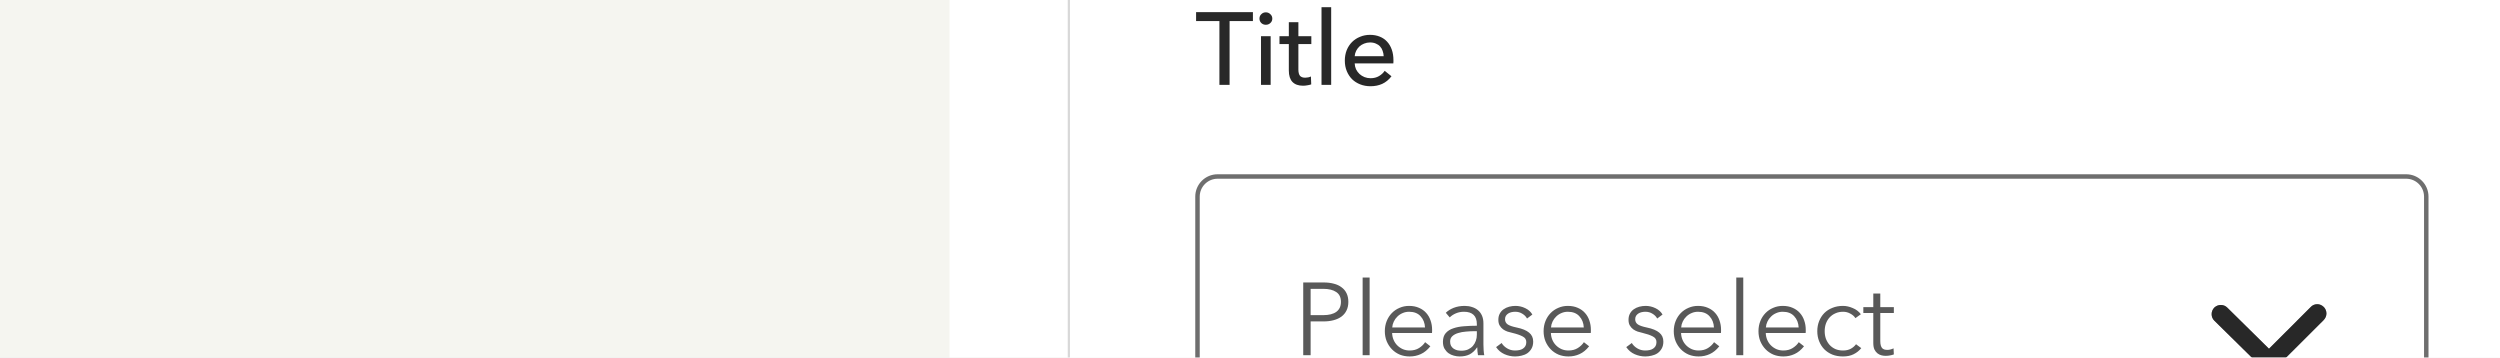
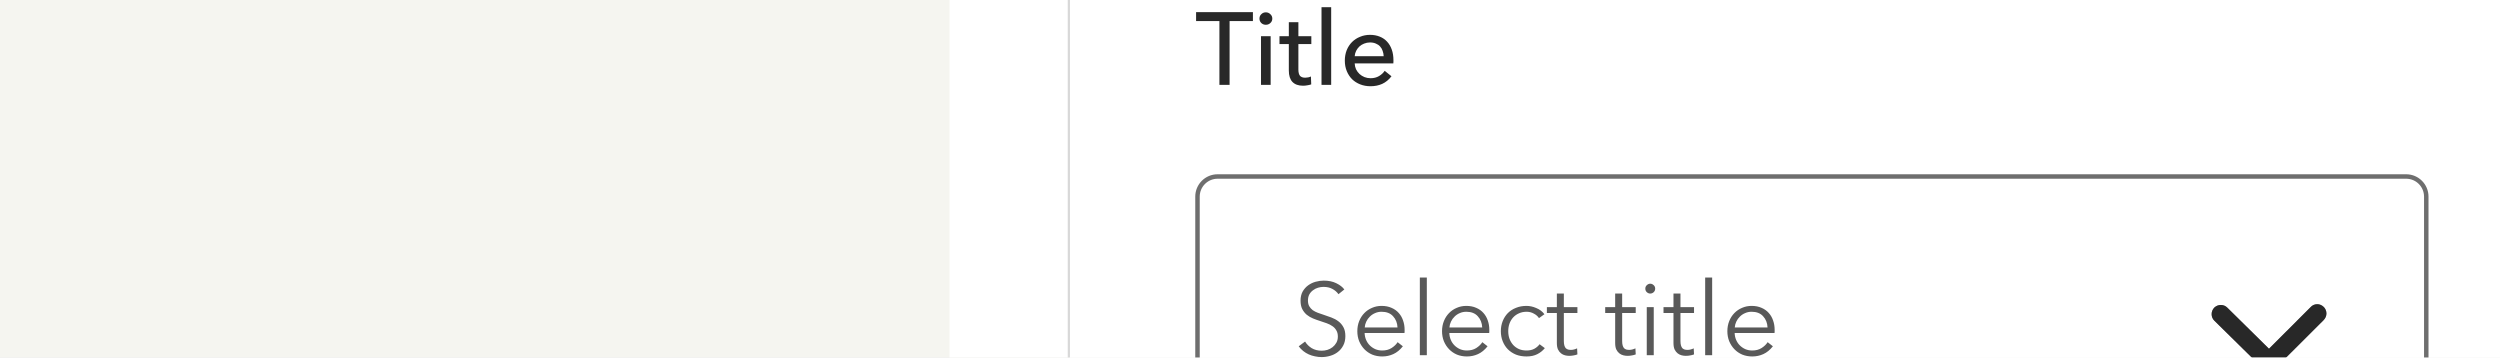
<svg xmlns="http://www.w3.org/2000/svg" width="1119" height="160" viewBox="0 0 1119 160" fill="none">
  <g clip-path="url(#clip0)">
    <rect width="1119" height="160" fill="#F5F5F0" />
    <rect x="425" y="-112" width="1129" height="640" rx="20" fill="white" />
    <rect x="478.422" y="-81.5" width="1022.16" height="579" fill="white" stroke="#D8D8D8" />
    <path d="M550.364 38H545.81V9.434H535.368V5.432H560.806V9.434H550.364V38ZM568.746 38H564.422V16.196H568.746V38ZM569.482 8.33C569.482 9.127 569.191 9.787 568.608 10.308C568.056 10.829 567.382 11.09 566.584 11.09C565.787 11.09 565.112 10.829 564.56 10.308C564.008 9.756 563.732 9.097 563.732 8.33C563.732 7.533 564.008 6.873 564.56 6.352C565.112 5.8 565.787 5.524 566.584 5.524C567.382 5.524 568.056 5.8 568.608 6.352C569.191 6.873 569.482 7.533 569.482 8.33ZM586.953 19.738H581.157V31.1C581.157 32.419 581.402 33.369 581.893 33.952C582.383 34.504 583.165 34.78 584.239 34.78C584.637 34.78 585.067 34.734 585.527 34.642C585.987 34.55 586.401 34.412 586.769 34.228L586.907 37.77C586.385 37.954 585.803 38.092 585.159 38.184C584.545 38.307 583.901 38.368 583.227 38.368C581.172 38.368 579.593 37.801 578.489 36.666C577.415 35.531 576.879 33.829 576.879 31.56V19.738H572.693V16.196H576.879V9.94H581.157V16.196H586.953V19.738ZM595.835 38H591.511V3.224H595.835V38ZM619.331 25.166C619.3 24.307 619.147 23.51 618.871 22.774C618.625 22.007 618.242 21.348 617.721 20.796C617.23 20.244 616.601 19.815 615.835 19.508C615.099 19.171 614.225 19.002 613.213 19.002C612.293 19.002 611.419 19.171 610.591 19.508C609.793 19.815 609.088 20.244 608.475 20.796C607.892 21.348 607.401 22.007 607.003 22.774C606.635 23.51 606.42 24.307 606.359 25.166H619.331ZM623.701 26.914C623.701 27.159 623.701 27.405 623.701 27.65C623.701 27.895 623.685 28.141 623.655 28.386H606.359C606.389 29.306 606.589 30.18 606.957 31.008C607.355 31.805 607.877 32.511 608.521 33.124C609.165 33.707 609.901 34.167 610.729 34.504C611.587 34.841 612.492 35.01 613.443 35.01C614.915 35.01 616.187 34.688 617.261 34.044C618.334 33.4 619.177 32.618 619.791 31.698L622.827 34.136C621.661 35.669 620.281 36.804 618.687 37.54C617.123 38.245 615.375 38.598 613.443 38.598C611.787 38.598 610.253 38.322 608.843 37.77C607.432 37.218 606.221 36.451 605.209 35.47C604.197 34.458 603.399 33.247 602.817 31.836C602.234 30.425 601.943 28.861 601.943 27.144C601.943 25.457 602.219 23.909 602.771 22.498C603.353 21.057 604.151 19.83 605.163 18.818C606.175 17.806 607.371 17.024 608.751 16.472C610.131 15.889 611.618 15.598 613.213 15.598C614.807 15.598 616.249 15.859 617.537 16.38C618.855 16.901 619.959 17.653 620.849 18.634C621.769 19.615 622.474 20.811 622.965 22.222C623.455 23.602 623.701 25.166 623.701 26.914Z" fill="#282828" />
    <rect x="536" y="79" width="550" height="130" rx="9" fill="white" stroke="#6E6E6E" stroke-width="2" />
    <path d="M1017.29 165.671C1016.76 165.91 1016.2 166.023 1015.62 166.023C1015.34 166.023 1015.06 165.997 1014.79 165.943C1014.5 165.884 1014.22 165.794 1013.95 165.671C1013.45 165.447 1013.02 165.123 1012.66 164.718L991.114 143.514C990.337 142.738 989.924 141.727 989.924 140.628C989.924 139.565 990.309 138.582 991.022 137.79L991.21 137.601C992.003 136.888 992.986 136.503 994.049 136.503C995.148 136.503 996.158 136.917 996.922 137.681L1015.6 156.097L1034.21 137.492C1034.98 136.632 1036.03 136.156 1037.18 136.156C1038.3 136.156 1039.32 136.6 1040.21 137.492C1040.92 138.28 1041.31 139.253 1041.31 140.306C1041.31 141.36 1040.92 142.332 1040.12 143.219L1018.58 164.71C1018.22 165.119 1017.78 165.446 1017.29 165.671Z" fill="#979797" />
    <mask id="mask0" mask-type="alpha" maskUnits="userSpaceOnUse" x="989" y="136" width="53" height="31">
      <path d="M1017.29 165.671C1016.76 165.91 1016.2 166.023 1015.62 166.023C1015.34 166.023 1015.06 165.997 1014.79 165.943C1014.5 165.884 1014.22 165.794 1013.95 165.671C1013.45 165.447 1013.02 165.123 1012.66 164.718L991.114 143.514C990.337 142.738 989.924 141.727 989.924 140.628C989.924 139.565 990.309 138.582 991.022 137.79L991.21 137.601C992.003 136.888 992.986 136.503 994.049 136.503C995.148 136.503 996.158 136.917 996.922 137.681L1015.6 156.097L1034.21 137.492C1034.98 136.632 1036.03 136.156 1037.18 136.156C1038.3 136.156 1039.32 136.6 1040.21 137.492C1040.92 138.28 1041.31 139.253 1041.31 140.306C1041.31 141.36 1040.92 142.332 1040.12 143.219L1018.58 164.71C1018.22 165.119 1017.78 165.446 1017.29 165.671Z" fill="white" />
    </mask>
    <g mask="url(#mask0)">
      <rect width="60.923" height="60.923" transform="matrix(1 0 0 -1 985.154 180.924)" fill="#282828" />
    </g>
-     <path d="M583.324 126.432H592.524C594.18 126.432 595.683 126.616 597.032 126.984C598.381 127.321 599.531 127.858 600.482 128.594C601.463 129.299 602.215 130.204 602.736 131.308C603.257 132.381 603.518 133.654 603.518 135.126C603.518 136.598 603.242 137.886 602.69 138.99C602.169 140.063 601.417 140.968 600.436 141.704C599.485 142.409 598.32 142.946 596.94 143.314C595.591 143.682 594.088 143.866 592.432 143.866H586.636V159H583.324V126.432ZM586.636 141.06H592.248C594.855 141.06 596.833 140.554 598.182 139.542C599.531 138.53 600.206 137.058 600.206 135.126C600.206 133.102 599.501 131.63 598.09 130.71C596.71 129.759 594.763 129.284 592.248 129.284H586.636V141.06ZM613.044 159H609.916V124.224H613.044V159ZM637.835 146.58C637.743 144.556 637.084 142.885 635.857 141.566C634.661 140.217 632.944 139.542 630.705 139.542C629.663 139.542 628.697 139.741 627.807 140.14C626.918 140.508 626.136 141.029 625.461 141.704C624.787 142.348 624.25 143.099 623.851 143.958C623.453 144.786 623.223 145.66 623.161 146.58H637.835ZM641.009 147.592C641.009 147.807 641.009 148.037 641.009 148.282C641.009 148.527 640.994 148.788 640.963 149.064H623.115C623.146 150.137 623.361 151.149 623.759 152.1C624.158 153.051 624.71 153.879 625.415 154.584C626.121 155.289 626.949 155.857 627.899 156.286C628.85 156.685 629.877 156.884 630.981 156.884C632.607 156.884 634.002 156.516 635.167 155.78C636.363 155.013 637.268 154.139 637.881 153.158L640.227 154.998C638.939 156.623 637.513 157.789 635.949 158.494C634.416 159.199 632.76 159.552 630.981 159.552C629.387 159.552 627.899 159.276 626.519 158.724C625.17 158.141 624.005 157.344 623.023 156.332C622.042 155.32 621.26 154.124 620.677 152.744C620.125 151.364 619.849 149.861 619.849 148.236C619.849 146.611 620.125 145.108 620.677 143.728C621.229 142.348 621.996 141.152 622.977 140.14C623.959 139.128 625.109 138.346 626.427 137.794C627.746 137.211 629.172 136.92 630.705 136.92C632.392 136.92 633.879 137.211 635.167 137.794C636.455 138.346 637.529 139.113 638.387 140.094C639.246 141.045 639.89 142.164 640.319 143.452C640.779 144.74 641.009 146.12 641.009 147.592ZM661.038 145.108C661.038 143.237 660.547 141.842 659.566 140.922C658.585 140.002 657.159 139.542 655.288 139.542C654 139.542 652.804 139.772 651.7 140.232C650.596 140.692 649.661 141.305 648.894 142.072L647.146 140.002C648.035 139.113 649.201 138.377 650.642 137.794C652.114 137.211 653.77 136.92 655.61 136.92C656.775 136.92 657.864 137.089 658.876 137.426C659.888 137.733 660.777 138.208 661.544 138.852C662.311 139.496 662.909 140.309 663.338 141.29C663.767 142.271 663.982 143.421 663.982 144.74V154.17C663.982 154.998 664.013 155.857 664.074 156.746C664.135 157.635 664.227 158.387 664.35 159H661.544C661.452 158.479 661.375 157.911 661.314 157.298C661.253 156.685 661.222 156.087 661.222 155.504H661.13C660.149 156.945 659.029 157.988 657.772 158.632C656.545 159.245 655.058 159.552 653.31 159.552C652.482 159.552 651.623 159.429 650.734 159.184C649.875 158.969 649.078 158.601 648.342 158.08C647.637 157.559 647.039 156.884 646.548 156.056C646.088 155.228 645.858 154.216 645.858 153.02C645.858 151.364 646.272 150.061 647.1 149.11C647.959 148.129 649.093 147.408 650.504 146.948C651.915 146.457 653.525 146.151 655.334 146.028C657.174 145.875 659.075 145.798 661.038 145.798V145.108ZM660.118 148.236C658.83 148.236 657.527 148.297 656.208 148.42C654.92 148.512 653.739 148.727 652.666 149.064C651.623 149.371 650.765 149.831 650.09 150.444C649.415 151.057 649.078 151.87 649.078 152.882C649.078 153.649 649.216 154.293 649.492 154.814C649.799 155.335 650.197 155.765 650.688 156.102C651.179 156.409 651.715 156.639 652.298 156.792C652.911 156.915 653.525 156.976 654.138 156.976C655.242 156.976 656.223 156.792 657.082 156.424C657.941 156.025 658.661 155.504 659.244 154.86C659.827 154.185 660.271 153.419 660.578 152.56C660.885 151.701 661.038 150.797 661.038 149.846V148.236H660.118ZM683.494 142.578C683.034 141.689 682.329 140.968 681.378 140.416C680.458 139.833 679.4 139.542 678.204 139.542C677.652 139.542 677.1 139.603 676.548 139.726C675.996 139.849 675.506 140.048 675.076 140.324C674.647 140.6 674.294 140.953 674.018 141.382C673.773 141.811 673.65 142.317 673.65 142.9C673.65 143.912 674.064 144.694 674.892 145.246C675.72 145.767 677.024 146.212 678.802 146.58C681.348 147.101 683.218 147.868 684.414 148.88C685.641 149.861 686.254 151.195 686.254 152.882C686.254 154.109 686.009 155.151 685.518 156.01C685.058 156.838 684.445 157.528 683.678 158.08C682.912 158.601 682.038 158.969 681.056 159.184C680.106 159.429 679.14 159.552 678.158 159.552C676.533 159.552 674.954 159.215 673.42 158.54C671.887 157.865 670.63 156.807 669.648 155.366L672.132 153.526C672.684 154.477 673.497 155.274 674.57 155.918C675.644 156.562 676.824 156.884 678.112 156.884C678.787 156.884 679.431 156.823 680.044 156.7C680.658 156.577 681.194 156.363 681.654 156.056C682.114 155.749 682.482 155.366 682.758 154.906C683.034 154.415 683.172 153.817 683.172 153.112C683.172 151.977 682.62 151.134 681.516 150.582C680.443 149.999 678.879 149.463 676.824 148.972C676.18 148.819 675.49 148.635 674.754 148.42C674.049 148.175 673.39 147.837 672.776 147.408C672.163 146.948 671.657 146.381 671.258 145.706C670.86 145.031 670.66 144.188 670.66 143.176C670.66 142.072 670.875 141.137 671.304 140.37C671.734 139.573 672.301 138.929 673.006 138.438C673.742 137.917 674.57 137.533 675.49 137.288C676.41 137.043 677.361 136.92 678.342 136.92C679.845 136.92 681.302 137.257 682.712 137.932C684.123 138.607 685.181 139.557 685.886 140.784L683.494 142.578ZM708.902 146.58C708.81 144.556 708.151 142.885 706.924 141.566C705.728 140.217 704.011 139.542 701.772 139.542C700.729 139.542 699.763 139.741 698.874 140.14C697.985 140.508 697.203 141.029 696.528 141.704C695.853 142.348 695.317 143.099 694.918 143.958C694.519 144.786 694.289 145.66 694.228 146.58H708.902ZM712.076 147.592C712.076 147.807 712.076 148.037 712.076 148.282C712.076 148.527 712.061 148.788 712.03 149.064H694.182C694.213 150.137 694.427 151.149 694.826 152.1C695.225 153.051 695.777 153.879 696.482 154.584C697.187 155.289 698.015 155.857 698.966 156.286C699.917 156.685 700.944 156.884 702.048 156.884C703.673 156.884 705.069 156.516 706.234 155.78C707.43 155.013 708.335 154.139 708.948 153.158L711.294 154.998C710.006 156.623 708.58 157.789 707.016 158.494C705.483 159.199 703.827 159.552 702.048 159.552C700.453 159.552 698.966 159.276 697.586 158.724C696.237 158.141 695.071 157.344 694.09 156.332C693.109 155.32 692.327 154.124 691.744 152.744C691.192 151.364 690.916 149.861 690.916 148.236C690.916 146.611 691.192 145.108 691.744 143.728C692.296 142.348 693.063 141.152 694.044 140.14C695.025 139.128 696.175 138.346 697.494 137.794C698.813 137.211 700.239 136.92 701.772 136.92C703.459 136.92 704.946 137.211 706.234 137.794C707.522 138.346 708.595 139.113 709.454 140.094C710.313 141.045 710.957 142.164 711.386 143.452C711.846 144.74 712.076 146.12 712.076 147.592ZM741.758 142.578C741.298 141.689 740.593 140.968 739.642 140.416C738.722 139.833 737.664 139.542 736.468 139.542C735.916 139.542 735.364 139.603 734.812 139.726C734.26 139.849 733.769 140.048 733.34 140.324C732.911 140.6 732.558 140.953 732.282 141.382C732.037 141.811 731.914 142.317 731.914 142.9C731.914 143.912 732.328 144.694 733.156 145.246C733.984 145.767 735.287 146.212 737.066 146.58C739.611 147.101 741.482 147.868 742.678 148.88C743.905 149.861 744.518 151.195 744.518 152.882C744.518 154.109 744.273 155.151 743.782 156.01C743.322 156.838 742.709 157.528 741.942 158.08C741.175 158.601 740.301 158.969 739.32 159.184C738.369 159.429 737.403 159.552 736.422 159.552C734.797 159.552 733.217 159.215 731.684 158.54C730.151 157.865 728.893 156.807 727.912 155.366L730.396 153.526C730.948 154.477 731.761 155.274 732.834 155.918C733.907 156.562 735.088 156.884 736.376 156.884C737.051 156.884 737.695 156.823 738.308 156.7C738.921 156.577 739.458 156.363 739.918 156.056C740.378 155.749 740.746 155.366 741.022 154.906C741.298 154.415 741.436 153.817 741.436 153.112C741.436 151.977 740.884 151.134 739.78 150.582C738.707 149.999 737.143 149.463 735.088 148.972C734.444 148.819 733.754 148.635 733.018 148.42C732.313 148.175 731.653 147.837 731.04 147.408C730.427 146.948 729.921 146.381 729.522 145.706C729.123 145.031 728.924 144.188 728.924 143.176C728.924 142.072 729.139 141.137 729.568 140.37C729.997 139.573 730.565 138.929 731.27 138.438C732.006 137.917 732.834 137.533 733.754 137.288C734.674 137.043 735.625 136.92 736.606 136.92C738.109 136.92 739.565 137.257 740.976 137.932C742.387 138.607 743.445 139.557 744.15 140.784L741.758 142.578ZM767.166 146.58C767.074 144.556 766.414 142.885 765.188 141.566C763.992 140.217 762.274 139.542 760.036 139.542C758.993 139.542 758.027 139.741 757.138 140.14C756.248 140.508 755.466 141.029 754.792 141.704C754.117 142.348 753.58 143.099 753.182 143.958C752.783 144.786 752.553 145.66 752.492 146.58H767.166ZM770.34 147.592C770.34 147.807 770.34 148.037 770.34 148.282C770.34 148.527 770.324 148.788 770.294 149.064H752.446C752.476 150.137 752.691 151.149 753.09 152.1C753.488 153.051 754.04 153.879 754.746 154.584C755.451 155.289 756.279 155.857 757.23 156.286C758.18 156.685 759.208 156.884 760.312 156.884C761.937 156.884 763.332 156.516 764.498 155.78C765.694 155.013 766.598 154.139 767.212 153.158L769.558 154.998C768.27 156.623 766.844 157.789 765.28 158.494C763.746 159.199 762.09 159.552 760.312 159.552C758.717 159.552 757.23 159.276 755.85 158.724C754.5 158.141 753.335 157.344 752.354 156.332C751.372 155.32 750.59 154.124 750.008 152.744C749.456 151.364 749.18 149.861 749.18 148.236C749.18 146.611 749.456 145.108 750.008 143.728C750.56 142.348 751.326 141.152 752.308 140.14C753.289 139.128 754.439 138.346 755.758 137.794C757.076 137.211 758.502 136.92 760.036 136.92C761.722 136.92 763.21 137.211 764.498 137.794C765.786 138.346 766.859 139.113 767.718 140.094C768.576 141.045 769.22 142.164 769.65 143.452C770.11 144.74 770.34 146.12 770.34 147.592ZM780.288 159H777.16V124.224H780.288V159ZM805.08 146.58C804.988 144.556 804.328 142.885 803.102 141.566C801.906 140.217 800.188 139.542 797.95 139.542C796.907 139.542 795.941 139.741 795.052 140.14C794.162 140.508 793.38 141.029 792.706 141.704C792.031 142.348 791.494 143.099 791.096 143.958C790.697 144.786 790.467 145.66 790.406 146.58H805.08ZM808.254 147.592C808.254 147.807 808.254 148.037 808.254 148.282C808.254 148.527 808.238 148.788 808.208 149.064H790.36C790.39 150.137 790.605 151.149 791.004 152.1C791.402 153.051 791.954 153.879 792.66 154.584C793.365 155.289 794.193 155.857 795.144 156.286C796.094 156.685 797.122 156.884 798.226 156.884C799.851 156.884 801.246 156.516 802.412 155.78C803.608 155.013 804.512 154.139 805.126 153.158L807.472 154.998C806.184 156.623 804.758 157.789 803.194 158.494C801.66 159.199 800.004 159.552 798.226 159.552C796.631 159.552 795.144 159.276 793.764 158.724C792.414 158.141 791.249 157.344 790.268 156.332C789.286 155.32 788.504 154.124 787.922 152.744C787.37 151.364 787.094 149.861 787.094 148.236C787.094 146.611 787.37 145.108 787.922 143.728C788.474 142.348 789.24 141.152 790.222 140.14C791.203 139.128 792.353 138.346 793.672 137.794C794.99 137.211 796.416 136.92 797.95 136.92C799.636 136.92 801.124 137.211 802.412 137.794C803.7 138.346 804.773 139.113 805.632 140.094C806.49 141.045 807.134 142.164 807.564 143.452C808.024 144.74 808.254 146.12 808.254 147.592ZM830.484 142.394C829.962 141.566 829.196 140.891 828.184 140.37C827.202 139.818 826.129 139.542 824.964 139.542C823.706 139.542 822.572 139.772 821.56 140.232C820.548 140.661 819.674 141.275 818.938 142.072C818.232 142.839 817.68 143.759 817.282 144.832C816.914 145.875 816.73 147.009 816.73 148.236C816.73 149.463 816.914 150.597 817.282 151.64C817.68 152.683 818.232 153.603 818.938 154.4C819.643 155.167 820.502 155.78 821.514 156.24C822.526 156.669 823.66 156.884 824.918 156.884C826.298 156.884 827.463 156.623 828.414 156.102C829.364 155.581 830.146 154.906 830.76 154.078L833.106 155.826C832.186 156.961 831.051 157.865 829.702 158.54C828.383 159.215 826.788 159.552 824.918 159.552C823.17 159.552 821.59 159.276 820.18 158.724C818.769 158.141 817.558 157.344 816.546 156.332C815.564 155.32 814.798 154.124 814.246 152.744C813.694 151.364 813.418 149.861 813.418 148.236C813.418 146.611 813.694 145.108 814.246 143.728C814.798 142.348 815.564 141.152 816.546 140.14C817.558 139.128 818.769 138.346 820.18 137.794C821.59 137.211 823.17 136.92 824.918 136.92C826.359 136.92 827.816 137.242 829.288 137.886C830.79 138.499 832.002 139.419 832.922 140.646L830.484 142.394ZM847.688 140.094H841.616V152.652C841.616 153.449 841.692 154.109 841.846 154.63C841.999 155.151 842.214 155.565 842.49 155.872C842.796 156.148 843.149 156.347 843.548 156.47C843.946 156.562 844.376 156.608 844.836 156.608C845.265 156.608 845.71 156.547 846.17 156.424C846.66 156.301 847.12 156.133 847.55 155.918L847.688 158.632C847.136 158.847 846.553 159 845.94 159.092C845.357 159.215 844.713 159.276 844.008 159.276C843.425 159.276 842.812 159.199 842.168 159.046C841.524 158.893 840.926 158.601 840.374 158.172C839.822 157.743 839.362 157.16 838.994 156.424C838.656 155.688 838.488 154.722 838.488 153.526V140.094H834.026V137.472H838.488V131.4H841.616V137.472H847.688V140.094Z" fill="#595959" />
+     <path d="M599.102 131.676C598.397 130.695 597.492 129.913 596.388 129.33C595.284 128.717 593.95 128.41 592.386 128.41C591.589 128.41 590.776 128.533 589.948 128.778C589.12 129.023 588.369 129.407 587.694 129.928C587.019 130.419 586.467 131.047 586.038 131.814C585.639 132.581 585.44 133.485 585.44 134.528C585.44 135.571 585.639 136.429 586.038 137.104C586.437 137.779 586.958 138.361 587.602 138.852C588.277 139.312 589.028 139.695 589.856 140.002C590.715 140.309 591.604 140.615 592.524 140.922C593.659 141.29 594.793 141.689 595.928 142.118C597.093 142.547 598.136 143.115 599.056 143.82C599.976 144.495 600.727 145.369 601.31 146.442C601.893 147.485 602.184 148.819 602.184 150.444C602.184 152.069 601.862 153.48 601.218 154.676C600.605 155.841 599.792 156.807 598.78 157.574C597.799 158.341 596.664 158.908 595.376 159.276C594.119 159.644 592.846 159.828 591.558 159.828C590.577 159.828 589.595 159.721 588.614 159.506C587.633 159.322 586.697 159.031 585.808 158.632C584.919 158.233 584.091 157.727 583.324 157.114C582.557 156.501 581.883 155.795 581.3 154.998L584.152 152.882C584.857 154.047 585.839 155.029 587.096 155.826C588.384 156.593 589.887 156.976 591.604 156.976C592.432 156.976 593.275 156.853 594.134 156.608C594.993 156.332 595.759 155.933 596.434 155.412C597.139 154.86 597.707 154.201 598.136 153.434C598.596 152.637 598.826 151.717 598.826 150.674C598.826 149.539 598.596 148.604 598.136 147.868C597.707 147.101 597.124 146.473 596.388 145.982C595.652 145.461 594.809 145.031 593.858 144.694C592.907 144.357 591.911 144.019 590.868 143.682C589.795 143.345 588.737 142.961 587.694 142.532C586.651 142.103 585.716 141.551 584.888 140.876C584.06 140.171 583.385 139.312 582.864 138.3C582.373 137.288 582.128 136.046 582.128 134.574C582.128 133.01 582.435 131.661 583.048 130.526C583.692 129.391 584.52 128.456 585.532 127.72C586.544 126.984 587.663 126.447 588.89 126.11C590.117 125.773 591.328 125.604 592.524 125.604C594.732 125.604 596.618 126.003 598.182 126.8C599.746 127.567 600.927 128.487 601.724 129.56L599.102 131.676ZM625.527 146.58C625.435 144.556 624.776 142.885 623.549 141.566C622.353 140.217 620.636 139.542 618.397 139.542C617.354 139.542 616.388 139.741 615.499 140.14C614.61 140.508 613.828 141.029 613.153 141.704C612.478 142.348 611.942 143.099 611.543 143.958C611.144 144.786 610.914 145.66 610.853 146.58H625.527ZM628.701 147.592C628.701 147.807 628.701 148.037 628.701 148.282C628.701 148.527 628.686 148.788 628.655 149.064H610.807C610.838 150.137 611.052 151.149 611.451 152.1C611.85 153.051 612.402 153.879 613.107 154.584C613.812 155.289 614.64 155.857 615.591 156.286C616.542 156.685 617.569 156.884 618.673 156.884C620.298 156.884 621.694 156.516 622.859 155.78C624.055 155.013 624.96 154.139 625.573 153.158L627.919 154.998C626.631 156.623 625.205 157.789 623.641 158.494C622.108 159.199 620.452 159.552 618.673 159.552C617.078 159.552 615.591 159.276 614.211 158.724C612.862 158.141 611.696 157.344 610.715 156.332C609.734 155.32 608.952 154.124 608.369 152.744C607.817 151.364 607.541 149.861 607.541 148.236C607.541 146.611 607.817 145.108 608.369 143.728C608.921 142.348 609.688 141.152 610.669 140.14C611.65 139.128 612.8 138.346 614.119 137.794C615.438 137.211 616.864 136.92 618.397 136.92C620.084 136.92 621.571 137.211 622.859 137.794C624.147 138.346 625.22 139.113 626.079 140.094C626.938 141.045 627.582 142.164 628.011 143.452C628.471 144.74 628.701 146.12 628.701 147.592ZM638.649 159H635.521V124.224H638.649V159ZM663.441 146.58C663.349 144.556 662.69 142.885 661.463 141.566C660.267 140.217 658.55 139.542 656.311 139.542C655.268 139.542 654.302 139.741 653.413 140.14C652.524 140.508 651.742 141.029 651.067 141.704C650.392 142.348 649.856 143.099 649.457 143.958C649.058 144.786 648.828 145.66 648.767 146.58H663.441ZM666.615 147.592C666.615 147.807 666.615 148.037 666.615 148.282C666.615 148.527 666.6 148.788 666.569 149.064H648.721C648.752 150.137 648.966 151.149 649.365 152.1C649.764 153.051 650.316 153.879 651.021 154.584C651.726 155.289 652.554 155.857 653.505 156.286C654.456 156.685 655.483 156.884 656.587 156.884C658.212 156.884 659.608 156.516 660.773 155.78C661.969 155.013 662.874 154.139 663.487 153.158L665.833 154.998C664.545 156.623 663.119 157.789 661.555 158.494C660.022 159.199 658.366 159.552 656.587 159.552C654.992 159.552 653.505 159.276 652.125 158.724C650.776 158.141 649.61 157.344 648.629 156.332C647.648 155.32 646.866 154.124 646.283 152.744C645.731 151.364 645.455 149.861 645.455 148.236C645.455 146.611 645.731 145.108 646.283 143.728C646.835 142.348 647.602 141.152 648.583 140.14C649.564 139.128 650.714 138.346 652.033 137.794C653.352 137.211 654.778 136.92 656.311 136.92C657.998 136.92 659.485 137.211 660.773 137.794C662.061 138.346 663.134 139.113 663.993 140.094C664.852 141.045 665.496 142.164 665.925 143.452C666.385 144.74 666.615 146.12 666.615 147.592ZM688.845 142.394C688.324 141.566 687.557 140.891 686.545 140.37C685.564 139.818 684.49 139.542 683.325 139.542C682.068 139.542 680.933 139.772 679.921 140.232C678.909 140.661 678.035 141.275 677.299 142.072C676.594 142.839 676.042 143.759 675.643 144.832C675.275 145.875 675.091 147.009 675.091 148.236C675.091 149.463 675.275 150.597 675.643 151.64C676.042 152.683 676.594 153.603 677.299 154.4C678.004 155.167 678.863 155.78 679.875 156.24C680.887 156.669 682.022 156.884 683.279 156.884C684.659 156.884 685.824 156.623 686.775 156.102C687.726 155.581 688.508 154.906 689.121 154.078L691.467 155.826C690.547 156.961 689.412 157.865 688.063 158.54C686.744 159.215 685.15 159.552 683.279 159.552C681.531 159.552 679.952 159.276 678.541 158.724C677.13 158.141 675.919 157.344 674.907 156.332C673.926 155.32 673.159 154.124 672.607 152.744C672.055 151.364 671.779 149.861 671.779 148.236C671.779 146.611 672.055 145.108 672.607 143.728C673.159 142.348 673.926 141.152 674.907 140.14C675.919 139.128 677.13 138.346 678.541 137.794C679.952 137.211 681.531 136.92 683.279 136.92C684.72 136.92 686.177 137.242 687.649 137.886C689.152 138.499 690.363 139.419 691.283 140.646L688.845 142.394ZM706.049 140.094H699.977V152.652C699.977 153.449 700.054 154.109 700.207 154.63C700.36 155.151 700.575 155.565 700.851 155.872C701.158 156.148 701.51 156.347 701.909 156.47C702.308 156.562 702.737 156.608 703.197 156.608C703.626 156.608 704.071 156.547 704.531 156.424C705.022 156.301 705.482 156.133 705.911 155.918L706.049 158.632C705.497 158.847 704.914 159 704.301 159.092C703.718 159.215 703.074 159.276 702.369 159.276C701.786 159.276 701.173 159.199 700.529 159.046C699.885 158.893 699.287 158.601 698.735 158.172C698.183 157.743 697.723 157.16 697.355 156.424C697.018 155.688 696.849 154.722 696.849 153.526V140.094H692.387V137.472H696.849V131.4H699.977V137.472H706.049V140.094ZM732.149 140.094H726.077V152.652C726.077 153.449 726.153 154.109 726.307 154.63C726.46 155.151 726.675 155.565 726.951 155.872C727.257 156.148 727.61 156.347 728.009 156.47C728.407 156.562 728.837 156.608 729.297 156.608C729.726 156.608 730.171 156.547 730.631 156.424C731.121 156.301 731.581 156.133 732.011 155.918L732.149 158.632C731.597 158.847 731.014 159 730.401 159.092C729.818 159.215 729.174 159.276 728.469 159.276C727.886 159.276 727.273 159.199 726.629 159.046C725.985 158.893 725.387 158.601 724.835 158.172C724.283 157.743 723.823 157.16 723.455 156.424C723.117 155.688 722.949 154.722 722.949 153.526V140.094H718.487V137.472H722.949V131.4H726.077V137.472H732.149V140.094ZM740.216 159H737.088V137.472H740.216V159ZM740.86 129.192C740.86 129.836 740.63 130.373 740.17 130.802C739.71 131.201 739.204 131.4 738.652 131.4C738.1 131.4 737.594 131.201 737.134 130.802C736.674 130.373 736.444 129.836 736.444 129.192C736.444 128.548 736.674 128.027 737.134 127.628C737.594 127.199 738.1 126.984 738.652 126.984C739.204 126.984 739.71 127.199 740.17 127.628C740.63 128.027 740.86 128.548 740.86 129.192ZM758.248 140.094H752.176V152.652C752.176 153.449 752.253 154.109 752.406 154.63C752.56 155.151 752.774 155.565 753.05 155.872C753.357 156.148 753.71 156.347 754.108 156.47C754.507 156.562 754.936 156.608 755.396 156.608C755.826 156.608 756.27 156.547 756.73 156.424C757.221 156.301 757.681 156.133 758.11 155.918L758.248 158.632C757.696 158.847 757.114 159 756.5 159.092C755.918 159.215 755.274 159.276 754.568 159.276C753.986 159.276 753.372 159.199 752.728 159.046C752.084 158.893 751.486 158.601 750.934 158.172C750.382 157.743 749.922 157.16 749.554 156.424C749.217 155.688 749.048 154.722 749.048 153.526V140.094H744.586V137.472H749.048V131.4H752.176V137.472H758.248V140.094ZM766.362 159H763.234V124.224H766.362V159ZM791.154 146.58C791.062 144.556 790.402 142.885 789.176 141.566C787.98 140.217 786.262 139.542 784.024 139.542C782.981 139.542 782.015 139.741 781.126 140.14C780.236 140.508 779.454 141.029 778.78 141.704C778.105 142.348 777.568 143.099 777.17 143.958C776.771 144.786 776.541 145.66 776.48 146.58H791.154ZM794.328 147.592C794.328 147.807 794.328 148.037 794.328 148.282C794.328 148.527 794.312 148.788 794.282 149.064H776.434C776.464 150.137 776.679 151.149 777.078 152.1C777.476 153.051 778.028 153.879 778.734 154.584C779.439 155.289 780.267 155.857 781.218 156.286C782.168 156.685 783.196 156.884 784.3 156.884C785.925 156.884 787.32 156.516 788.486 155.78C789.682 155.013 790.586 154.139 791.2 153.158L793.546 154.998C792.258 156.623 790.832 157.789 789.268 158.494C787.734 159.199 786.078 159.552 784.3 159.552C782.705 159.552 781.218 159.276 779.838 158.724C778.488 158.141 777.323 157.344 776.342 156.332C775.36 155.32 774.578 154.124 773.996 152.744C773.444 151.364 773.168 149.861 773.168 148.236C773.168 146.611 773.444 145.108 773.996 143.728C774.548 142.348 775.314 141.152 776.296 140.14C777.277 139.128 778.427 138.346 779.746 137.794C781.064 137.211 782.49 136.92 784.024 136.92C785.71 136.92 787.198 137.211 788.486 137.794C789.774 138.346 790.847 139.113 791.706 140.094C792.564 141.045 793.208 142.164 793.638 143.452C794.098 144.74 794.328 146.12 794.328 147.592Z" fill="#595959" />
  </g>
  <defs>
    <clipPath id="clip0">
      <rect width="1119" height="160" fill="white" />
    </clipPath>
  </defs>
</svg>
